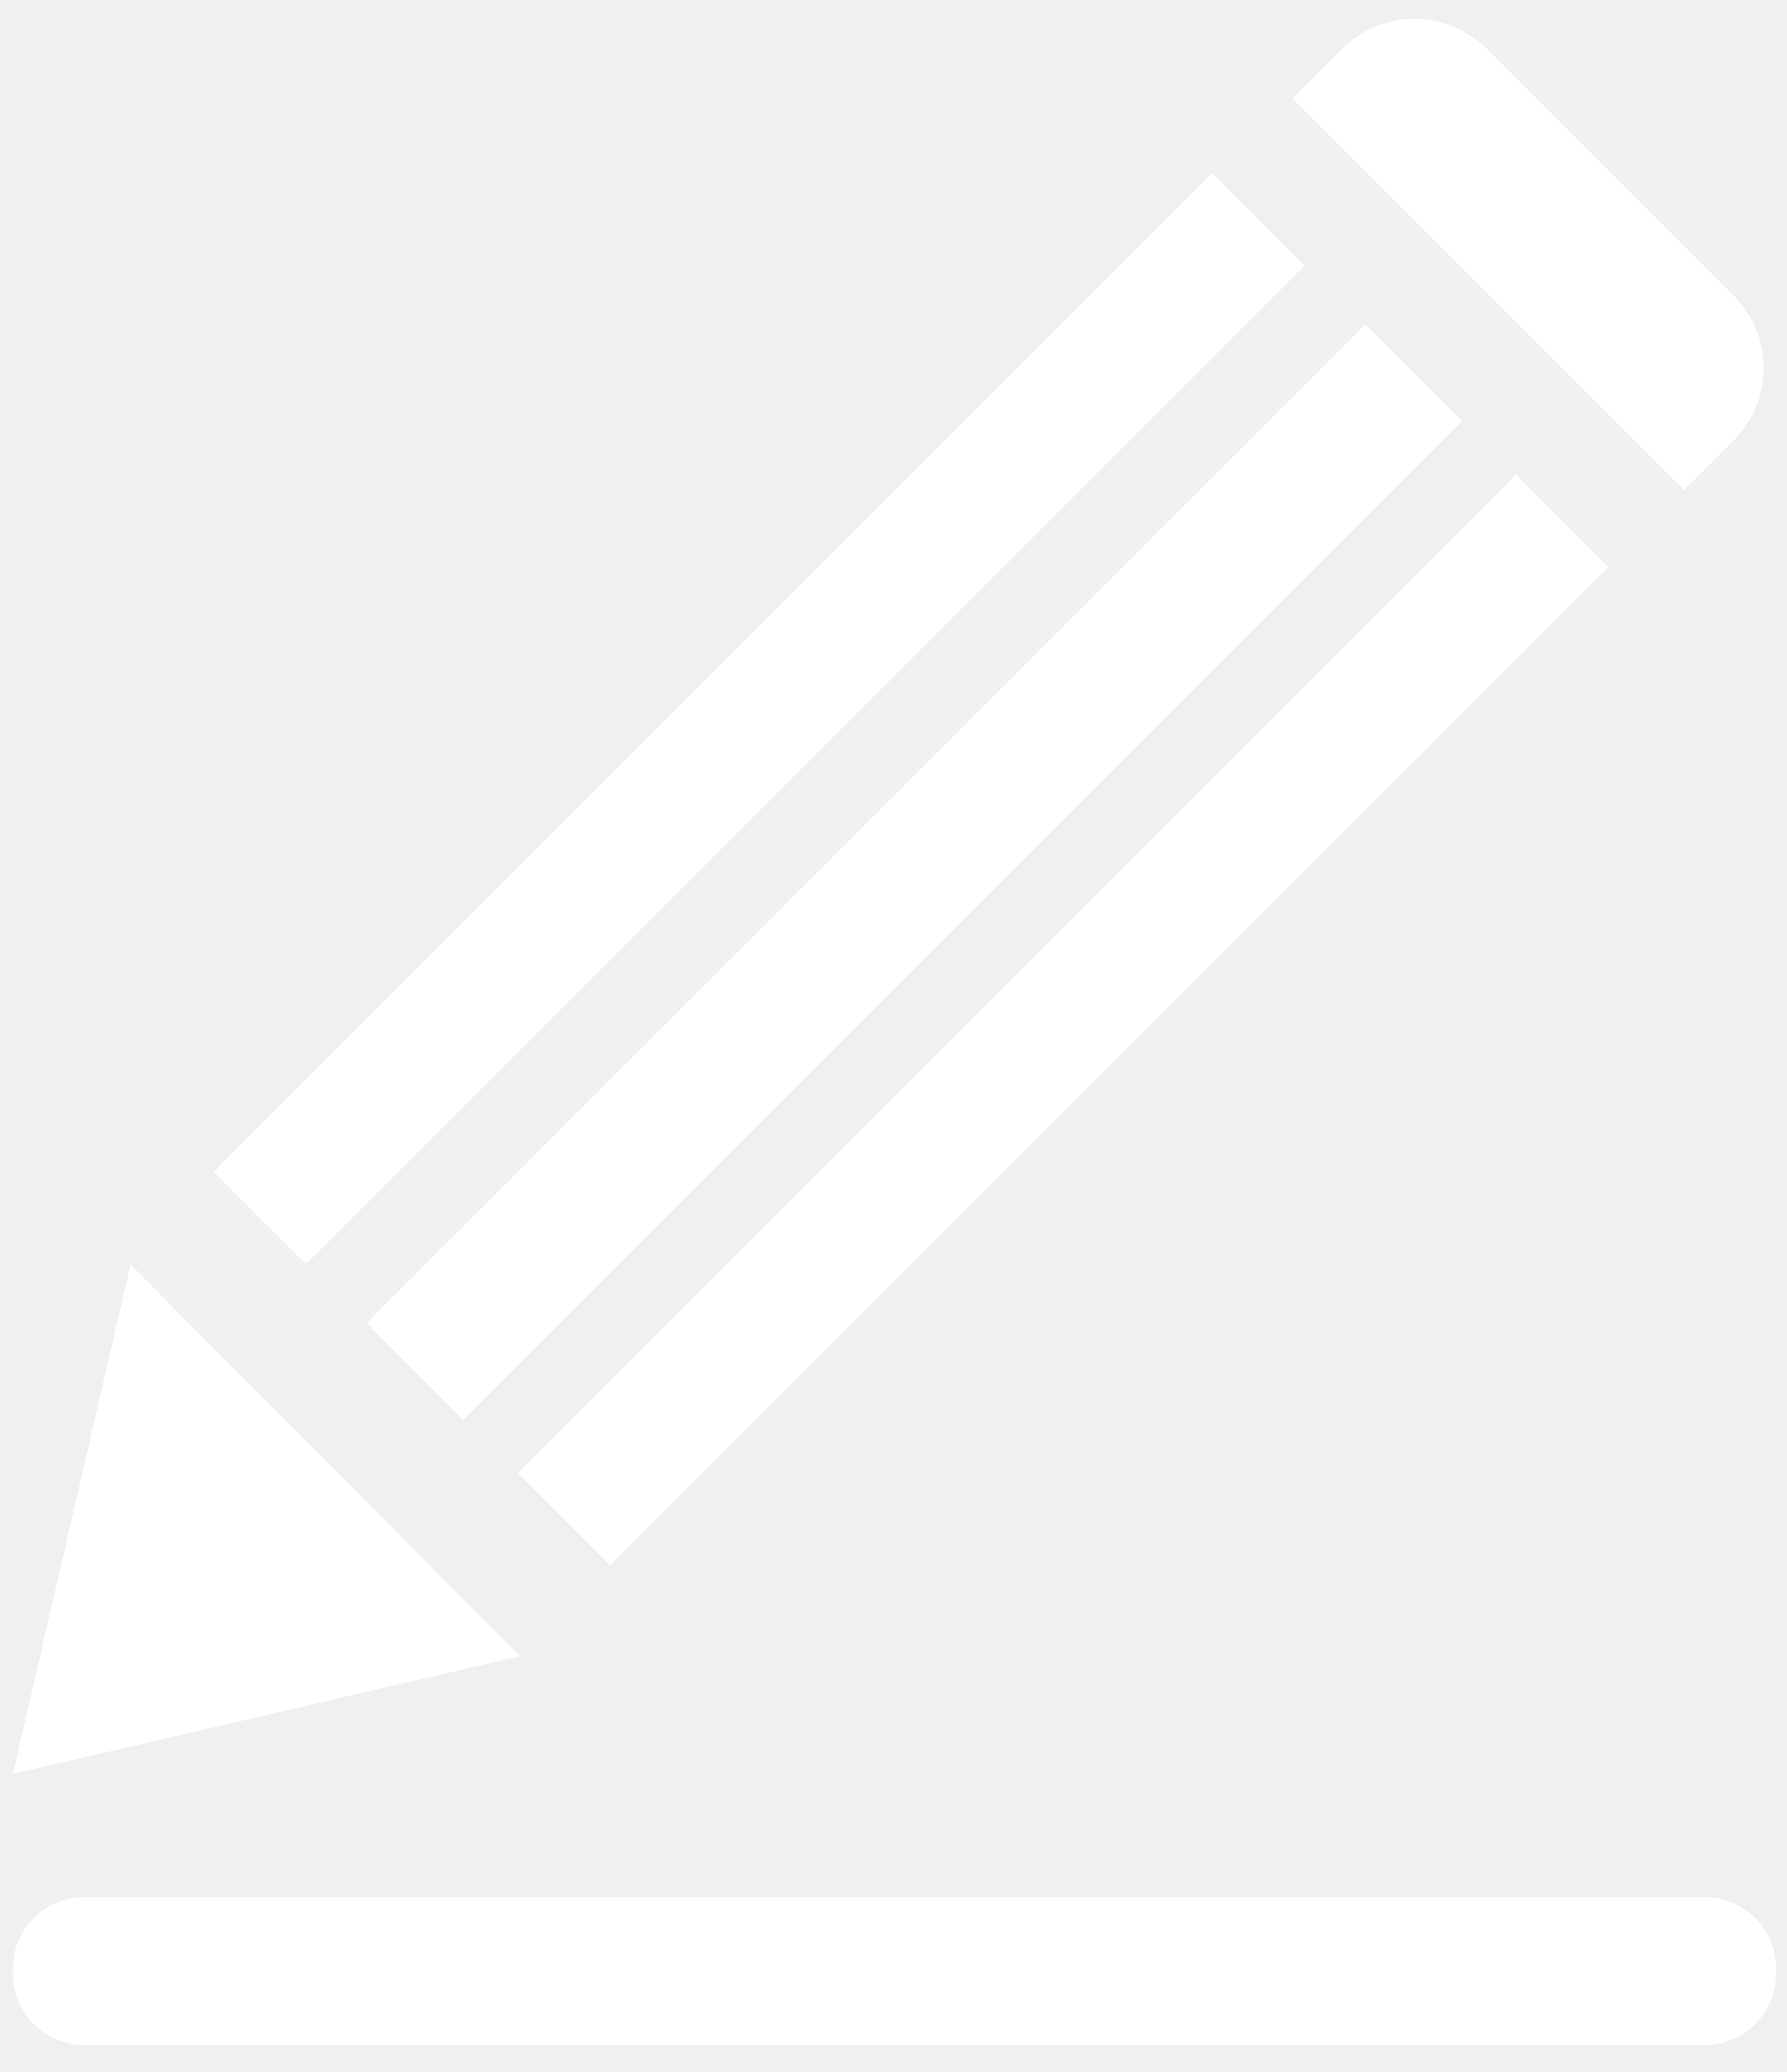
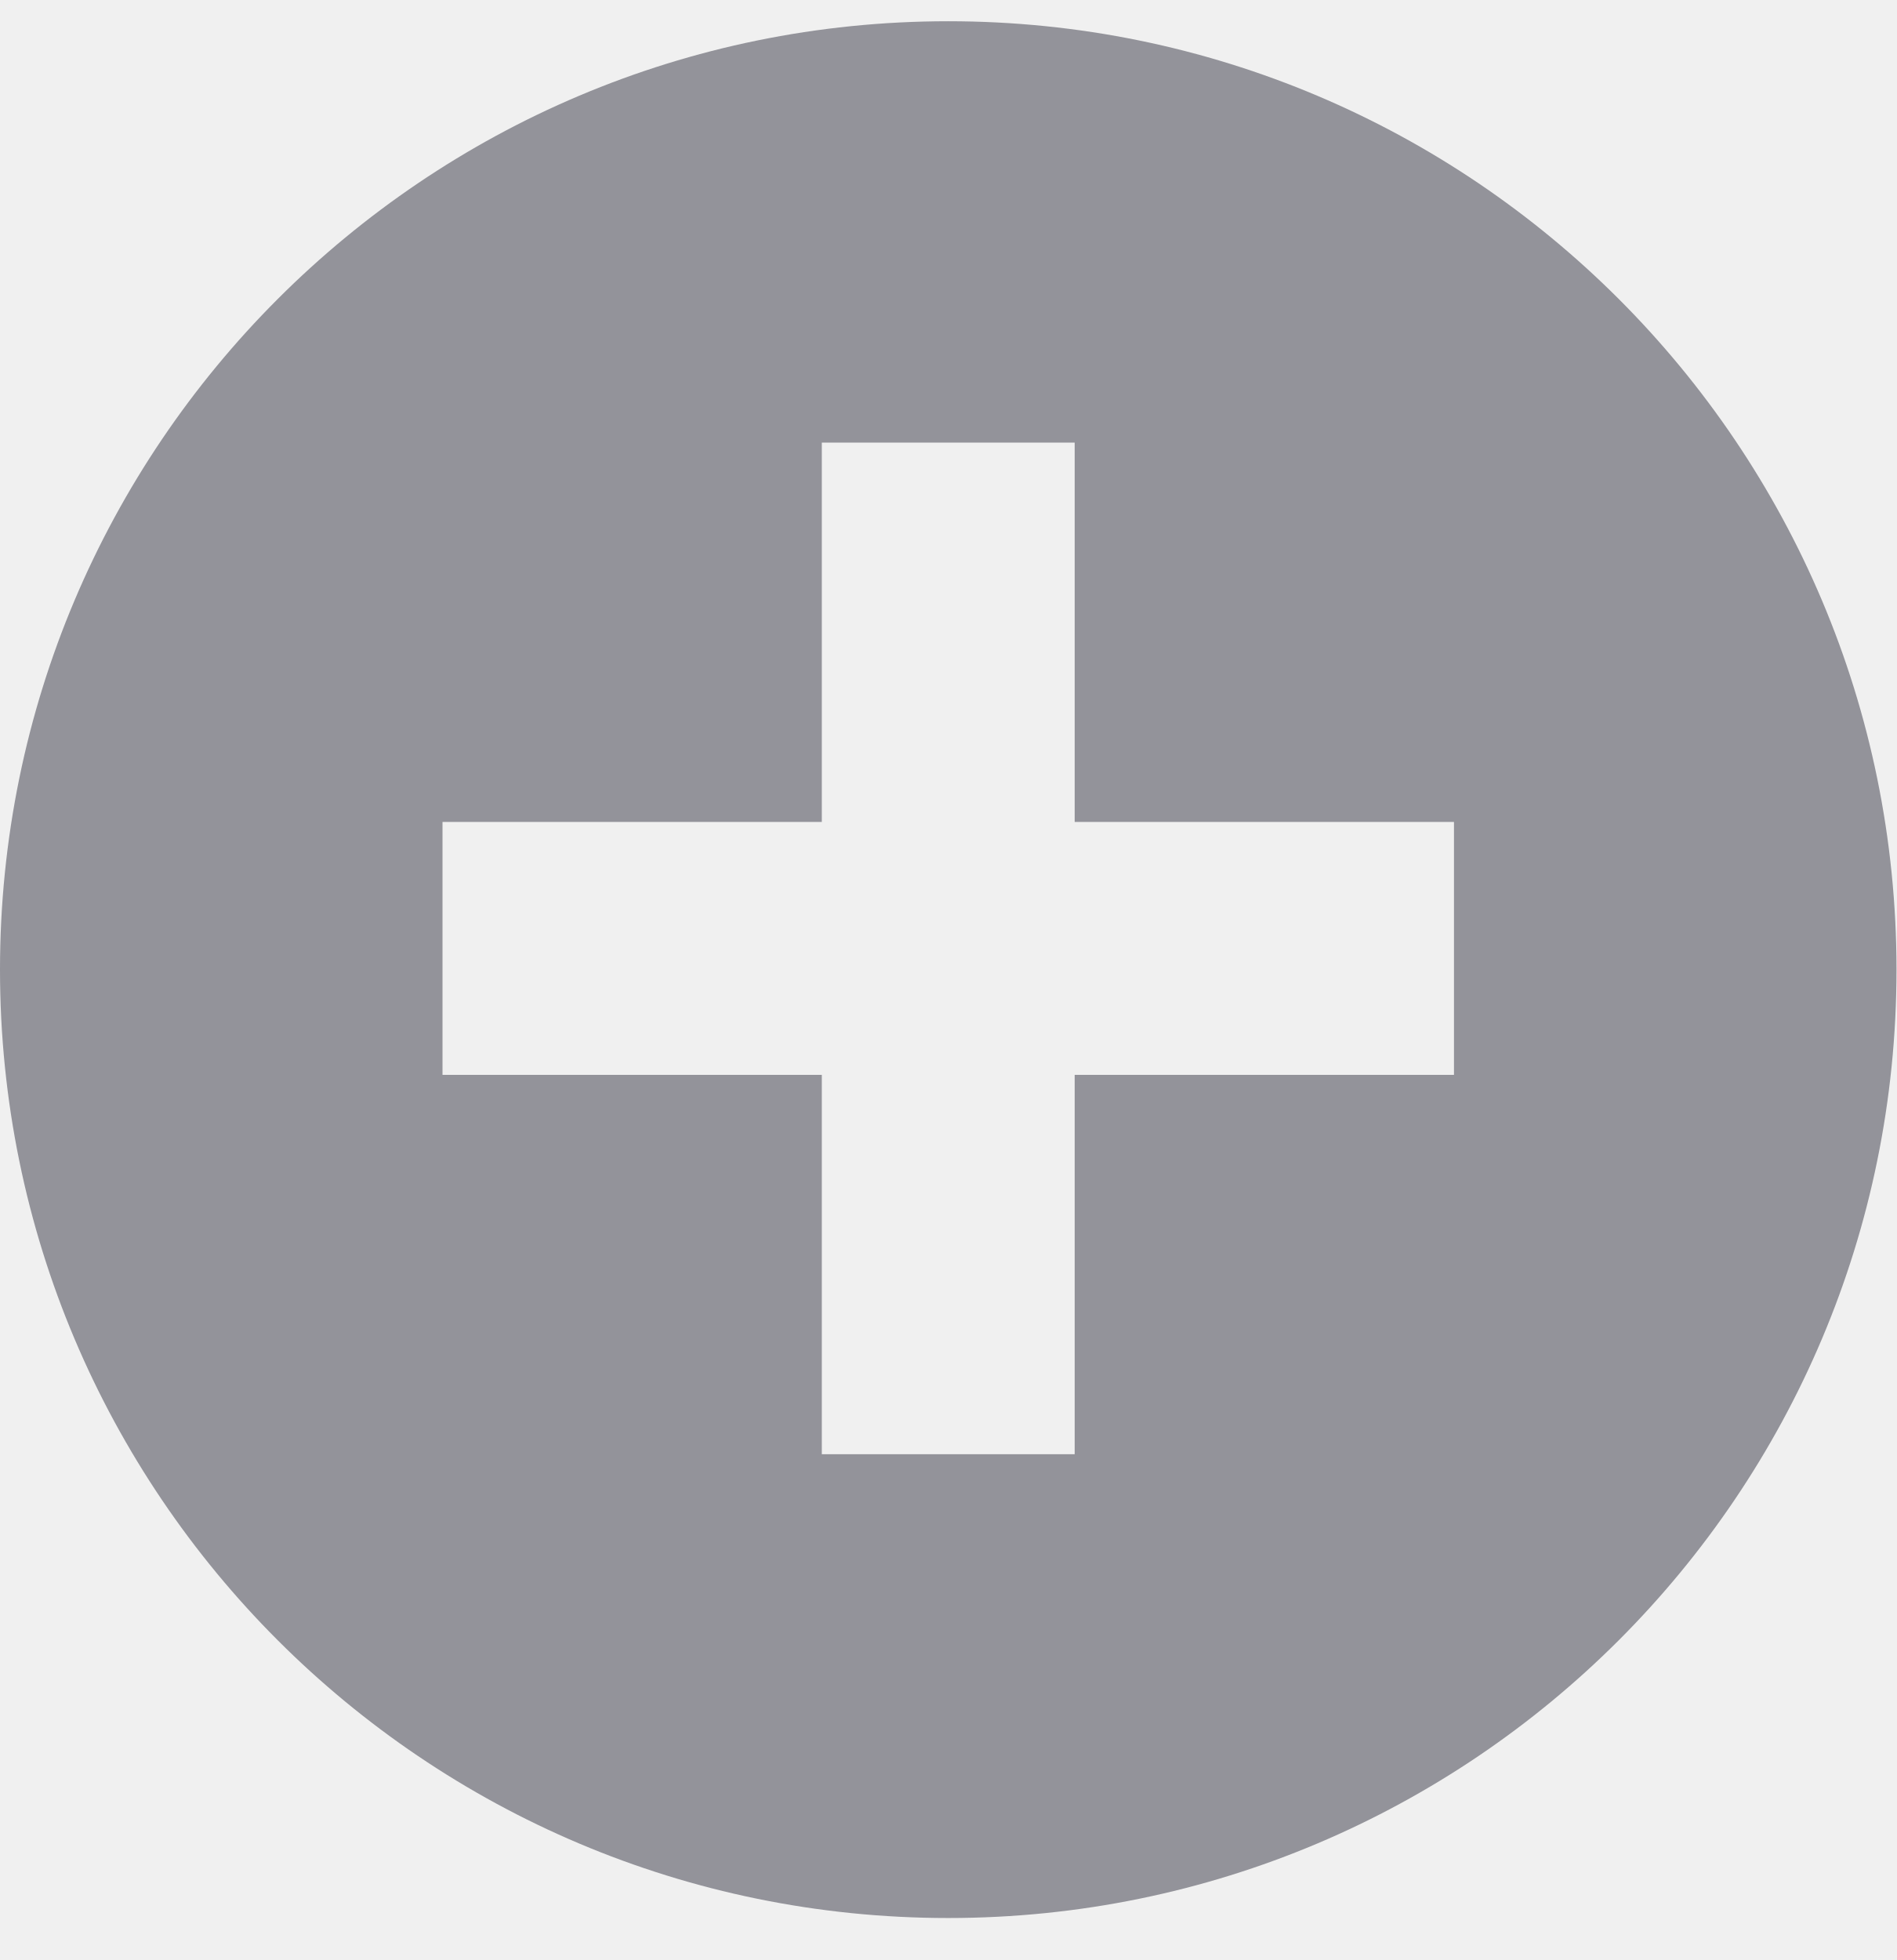
- <svg xmlns="http://www.w3.org/2000/svg" width="25px" height="29px" viewBox="0 0 25 29" version="1.1">
+ <svg xmlns="http://www.w3.org/2000/svg" width="30px" height="31px" viewBox="0 0 30 31" version="1.1">
  <defs />
-   <g id="instructor---light" stroke="none" stroke-width="1" fill="none" fill-rule="evenodd">
-     <g id="dashboard-undo" transform="translate(-33, -191)" fill="#FFFFFF">
-       <g id="Group">
-         <g id="noun_99109_cc-copy" transform="translate(33, 191)">
-           <g id="Group">
-             <path d="M22.511,7.933 L8.535,21.909 L7.243,20.617 L21.219,6.641 L22.511,7.933 L22.511,7.933 Z" id="Rectangle-path" />
-             <path d="M2.99,16.401 L16.966,2.424 L18.258,3.716 L4.282,17.692 L2.99,16.401 L2.99,16.401 Z" id="Rectangle-path" />
-             <path d="M6.486,19.874 L5.131,18.519 L19.108,4.542 L20.463,5.898 L6.486,19.874 L6.486,19.874 Z" id="Rectangle-path" />
-             <path d="M7.277,23.18 L1.827,17.699 L0.18,24.827 L7.277,23.18 Z" id="Shape" />
-             <path d="M24.258,4.133 C24.827,4.702 24.827,5.6 24.258,6.169 L23.569,6.858 L18.089,1.378 L18.778,0.689 C19.347,0.12 20.245,0.12 20.814,0.689 L24.258,4.133 L24.258,4.133 Z" id="Shape" />
-             <rect id="Rectangle-path" x="0.18" y="26.552" width="24.677" height="2.071" rx="1" />
+   <g id="Page-1" stroke="none" stroke-width="1" fill="none" fill-rule="evenodd">
+     <g id="Style-guide-VA-manager" transform="translate(-186, -5681)">
+       <g id="Icons" transform="translate(-20, 5160)">
+         <g id="NAV" transform="translate(177, 434)">
+           <g id="ico40nav_add" transform="translate(24, 82.336)">
+             <rect id="Rectangle-89" x="0" y="0" width="40" height="40" rx="100" />
+             <path d="M22,17.664 L22,11.664 L18,11.664 L18,17.664 L12,17.664 L12,21.664 L18,21.664 L18,27.664 L22,27.664 L22,21.664 L28,21.664 L28,17.664 L22,17.664 Z M5,20 C5,11.716 11.714,5 20,5 C28.284,5 35,11.714 35,20 C35,28.284 28.286,35 20,35 C11.716,35 5,28.286 5,20 Z" id="Rectangle" fill="#93939A" />
          </g>
        </g>
      </g>
    </g>
  </g>
</svg>
